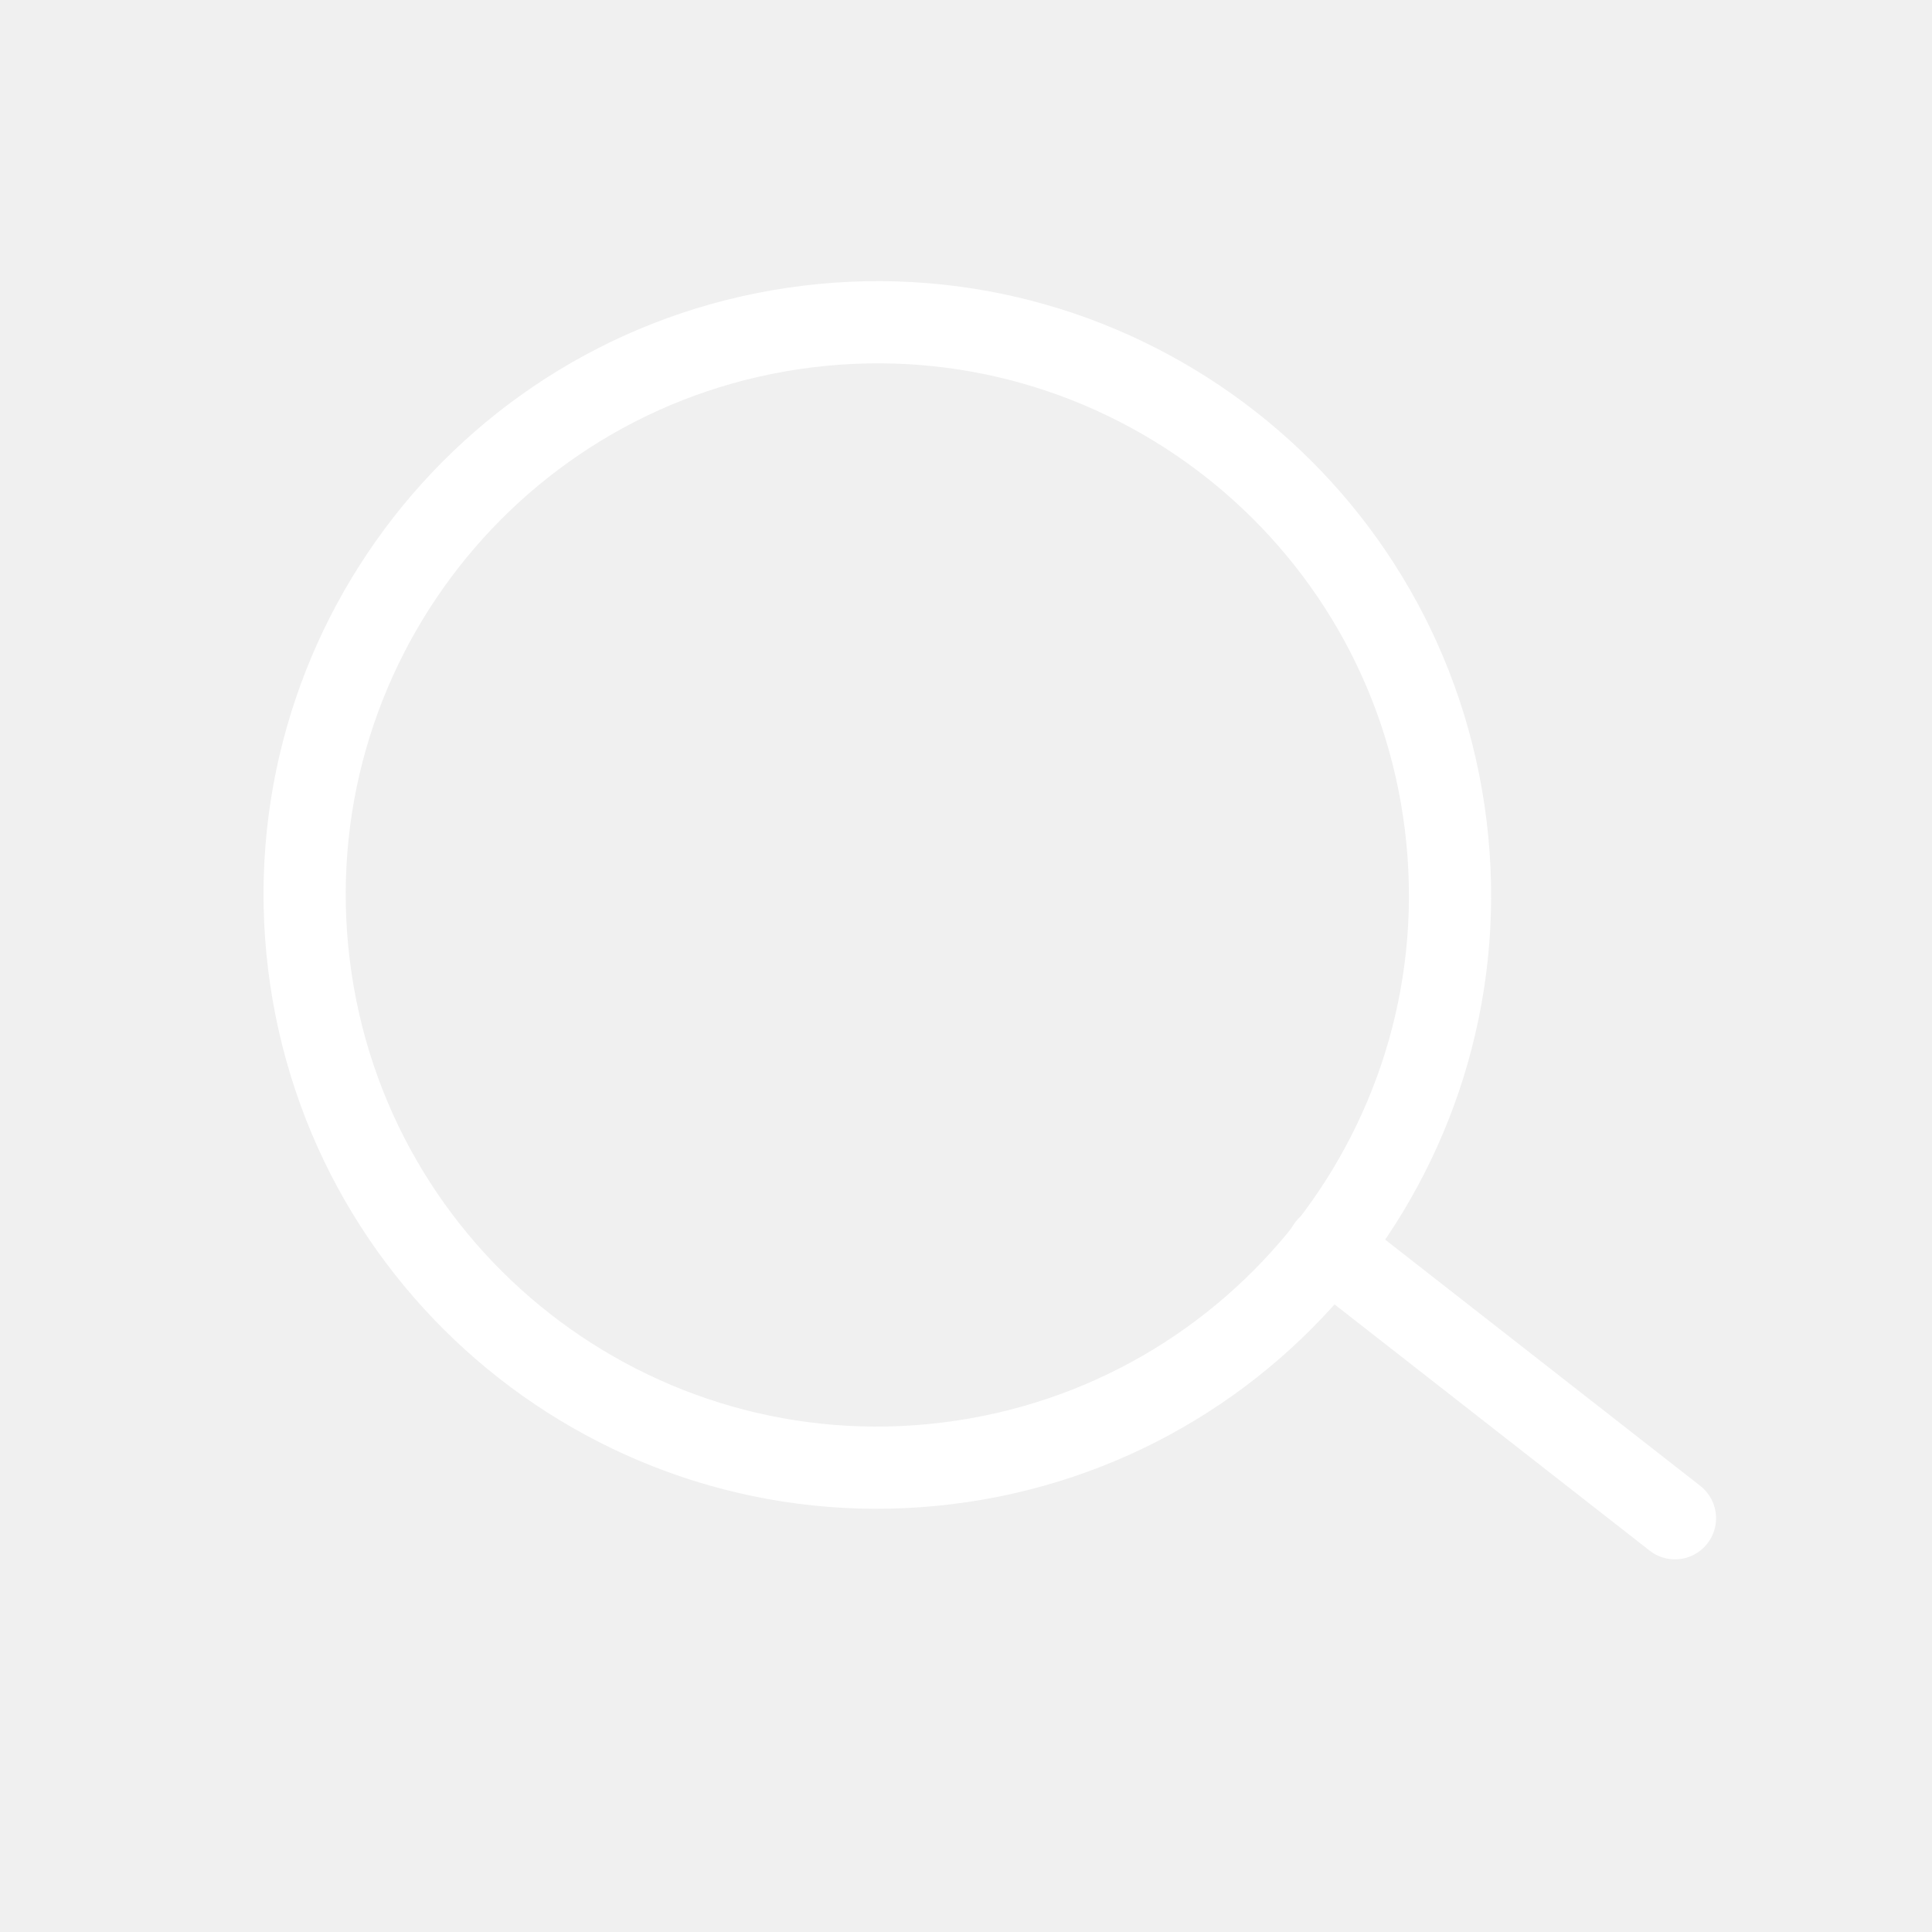
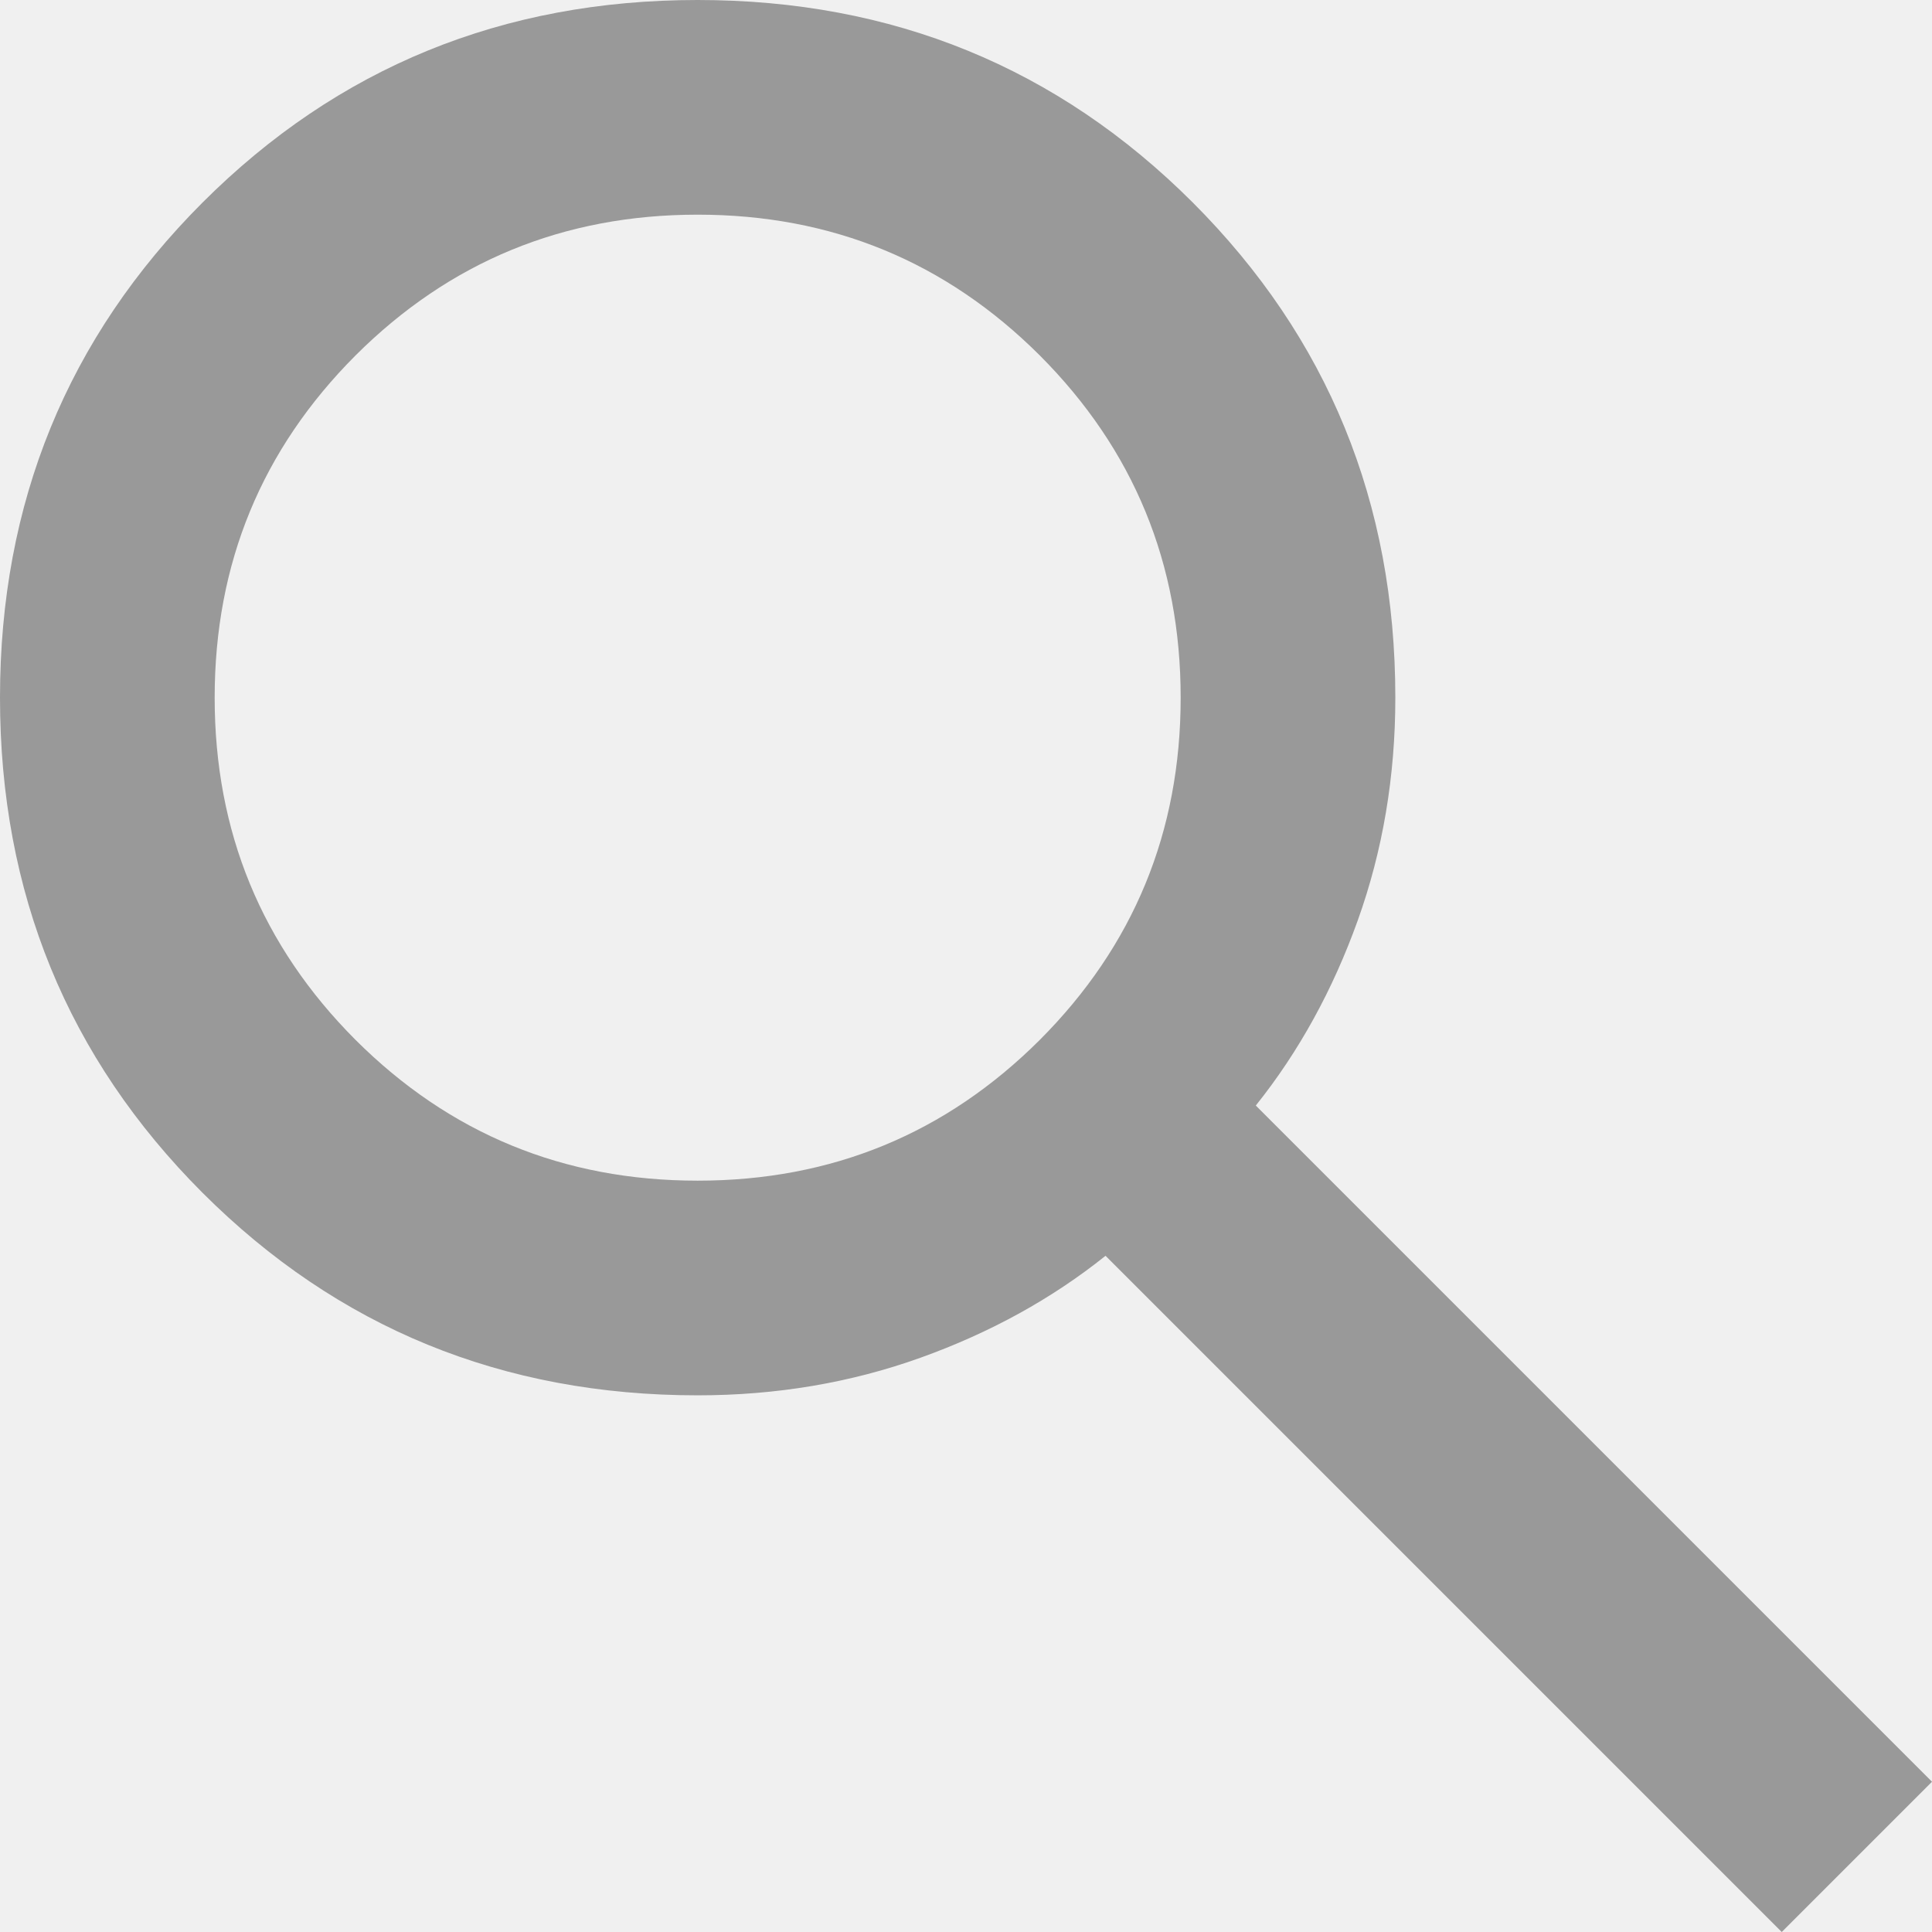
- <svg xmlns="http://www.w3.org/2000/svg" width="44" height="44" viewBox="0 0 44 44" fill="none">
-   <g>
-     <path d="M21.57 33.327C28.719 32.449 33.803 25.942 32.925 18.793C32.048 11.643 25.541 6.56 18.391 7.437C11.242 8.315 6.158 14.822 7.036 21.971C7.914 29.121 14.421 34.205 21.57 33.327Z" stroke="white" stroke-width="1.872" stroke-linecap="round" stroke-linejoin="round" />
-     <path d="M38.146 34.577L30.244 28.402" stroke="white" stroke-width="1.872" stroke-linecap="round" stroke-linejoin="round" />
-   </g>
+ <svg xmlns="http://www.w3.org/2000/svg" width="18" height="18" viewBox="0 0 18 18" fill="none">
+   <path d="M16.6 18L10.3 11.7C9.8 12.1 9.225 12.417 8.575 12.65C7.925 12.883 7.233 13 6.5 13C4.683 13 3.146 12.371 1.887 11.113C0.629 9.854 0 8.317 0 6.5C0 4.683 0.629 3.146 1.887 1.887C3.146 0.629 4.683 0 6.5 0C8.317 0 9.854 0.629 11.113 1.887C12.371 3.146 13 4.683 13 6.5C13 7.233 12.883 7.925 12.65 8.575C12.417 9.225 12.1 9.8 11.7 10.3L18 16.6L16.6 18ZM6.5 11C7.75 11 8.812 10.562 9.688 9.688C10.562 8.812 11 7.75 11 6.5C11 5.25 10.562 4.188 9.688 3.312C8.812 2.438 7.75 2 6.5 2C5.25 2 4.188 2.438 3.312 3.312C2.438 4.188 2 5.25 2 6.5C2 7.75 2.438 8.812 3.312 9.688C4.188 10.562 5.25 11 6.5 11Z" fill="#999999" />
</svg>
